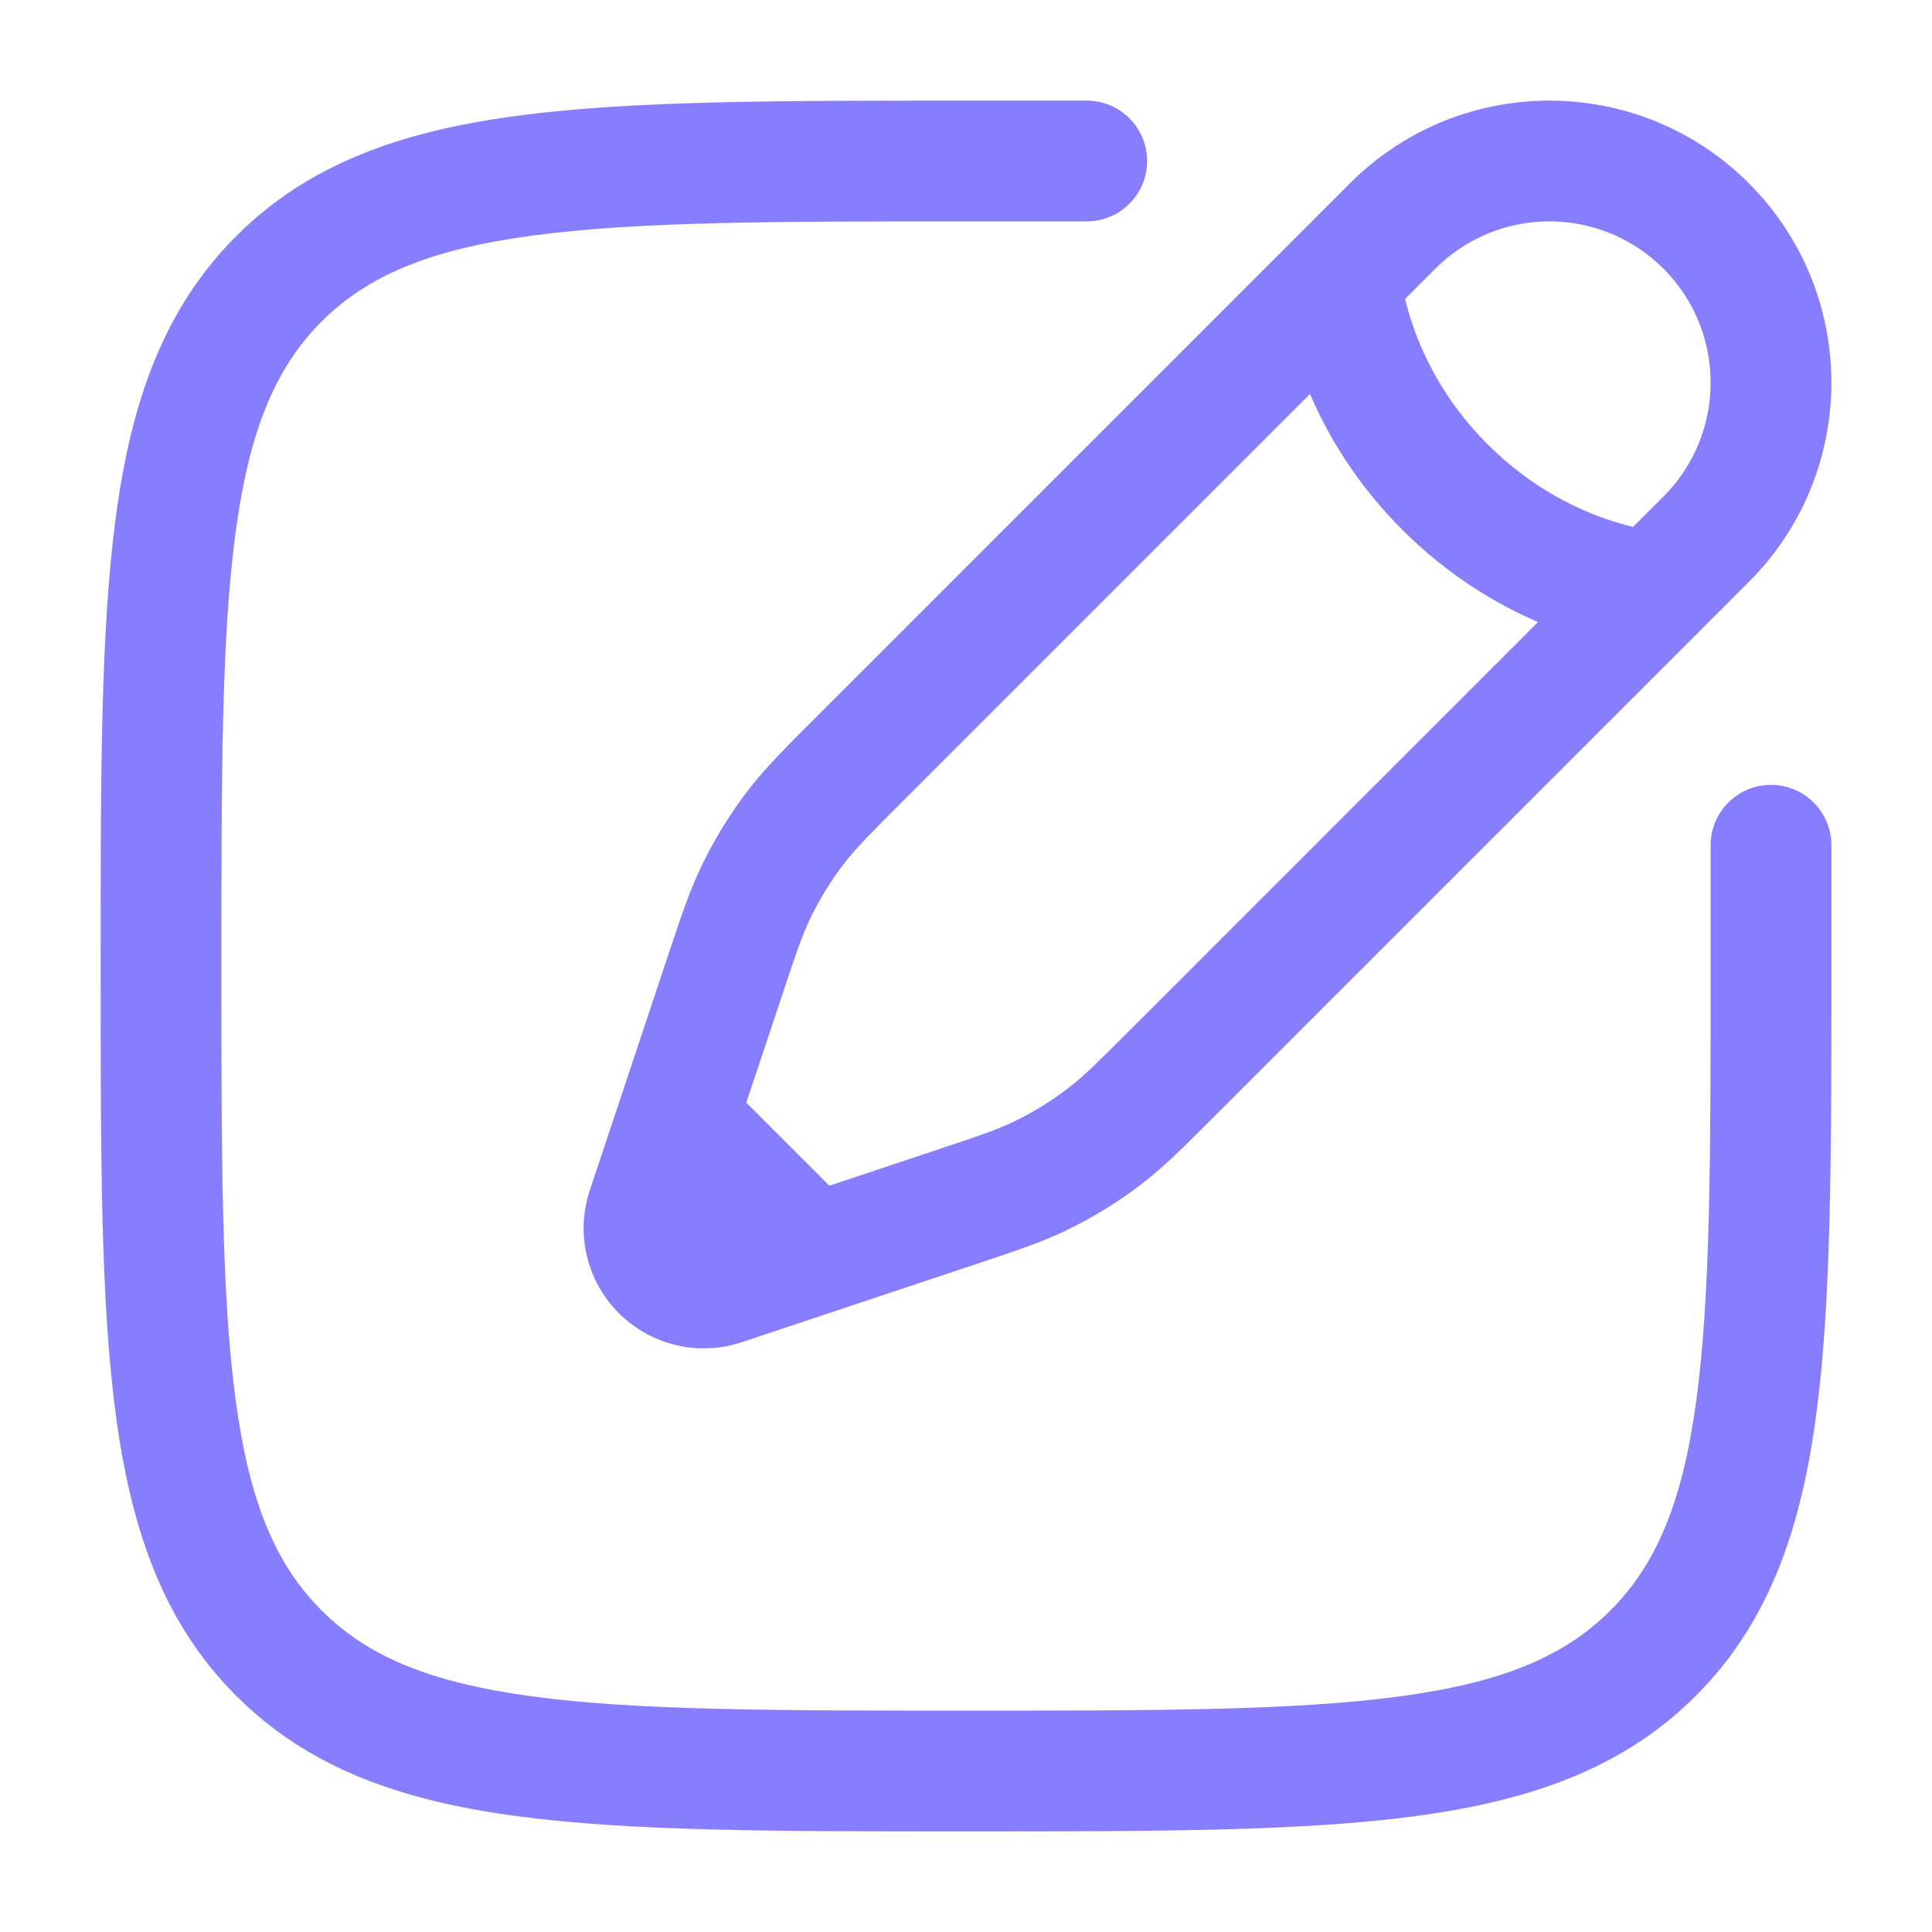
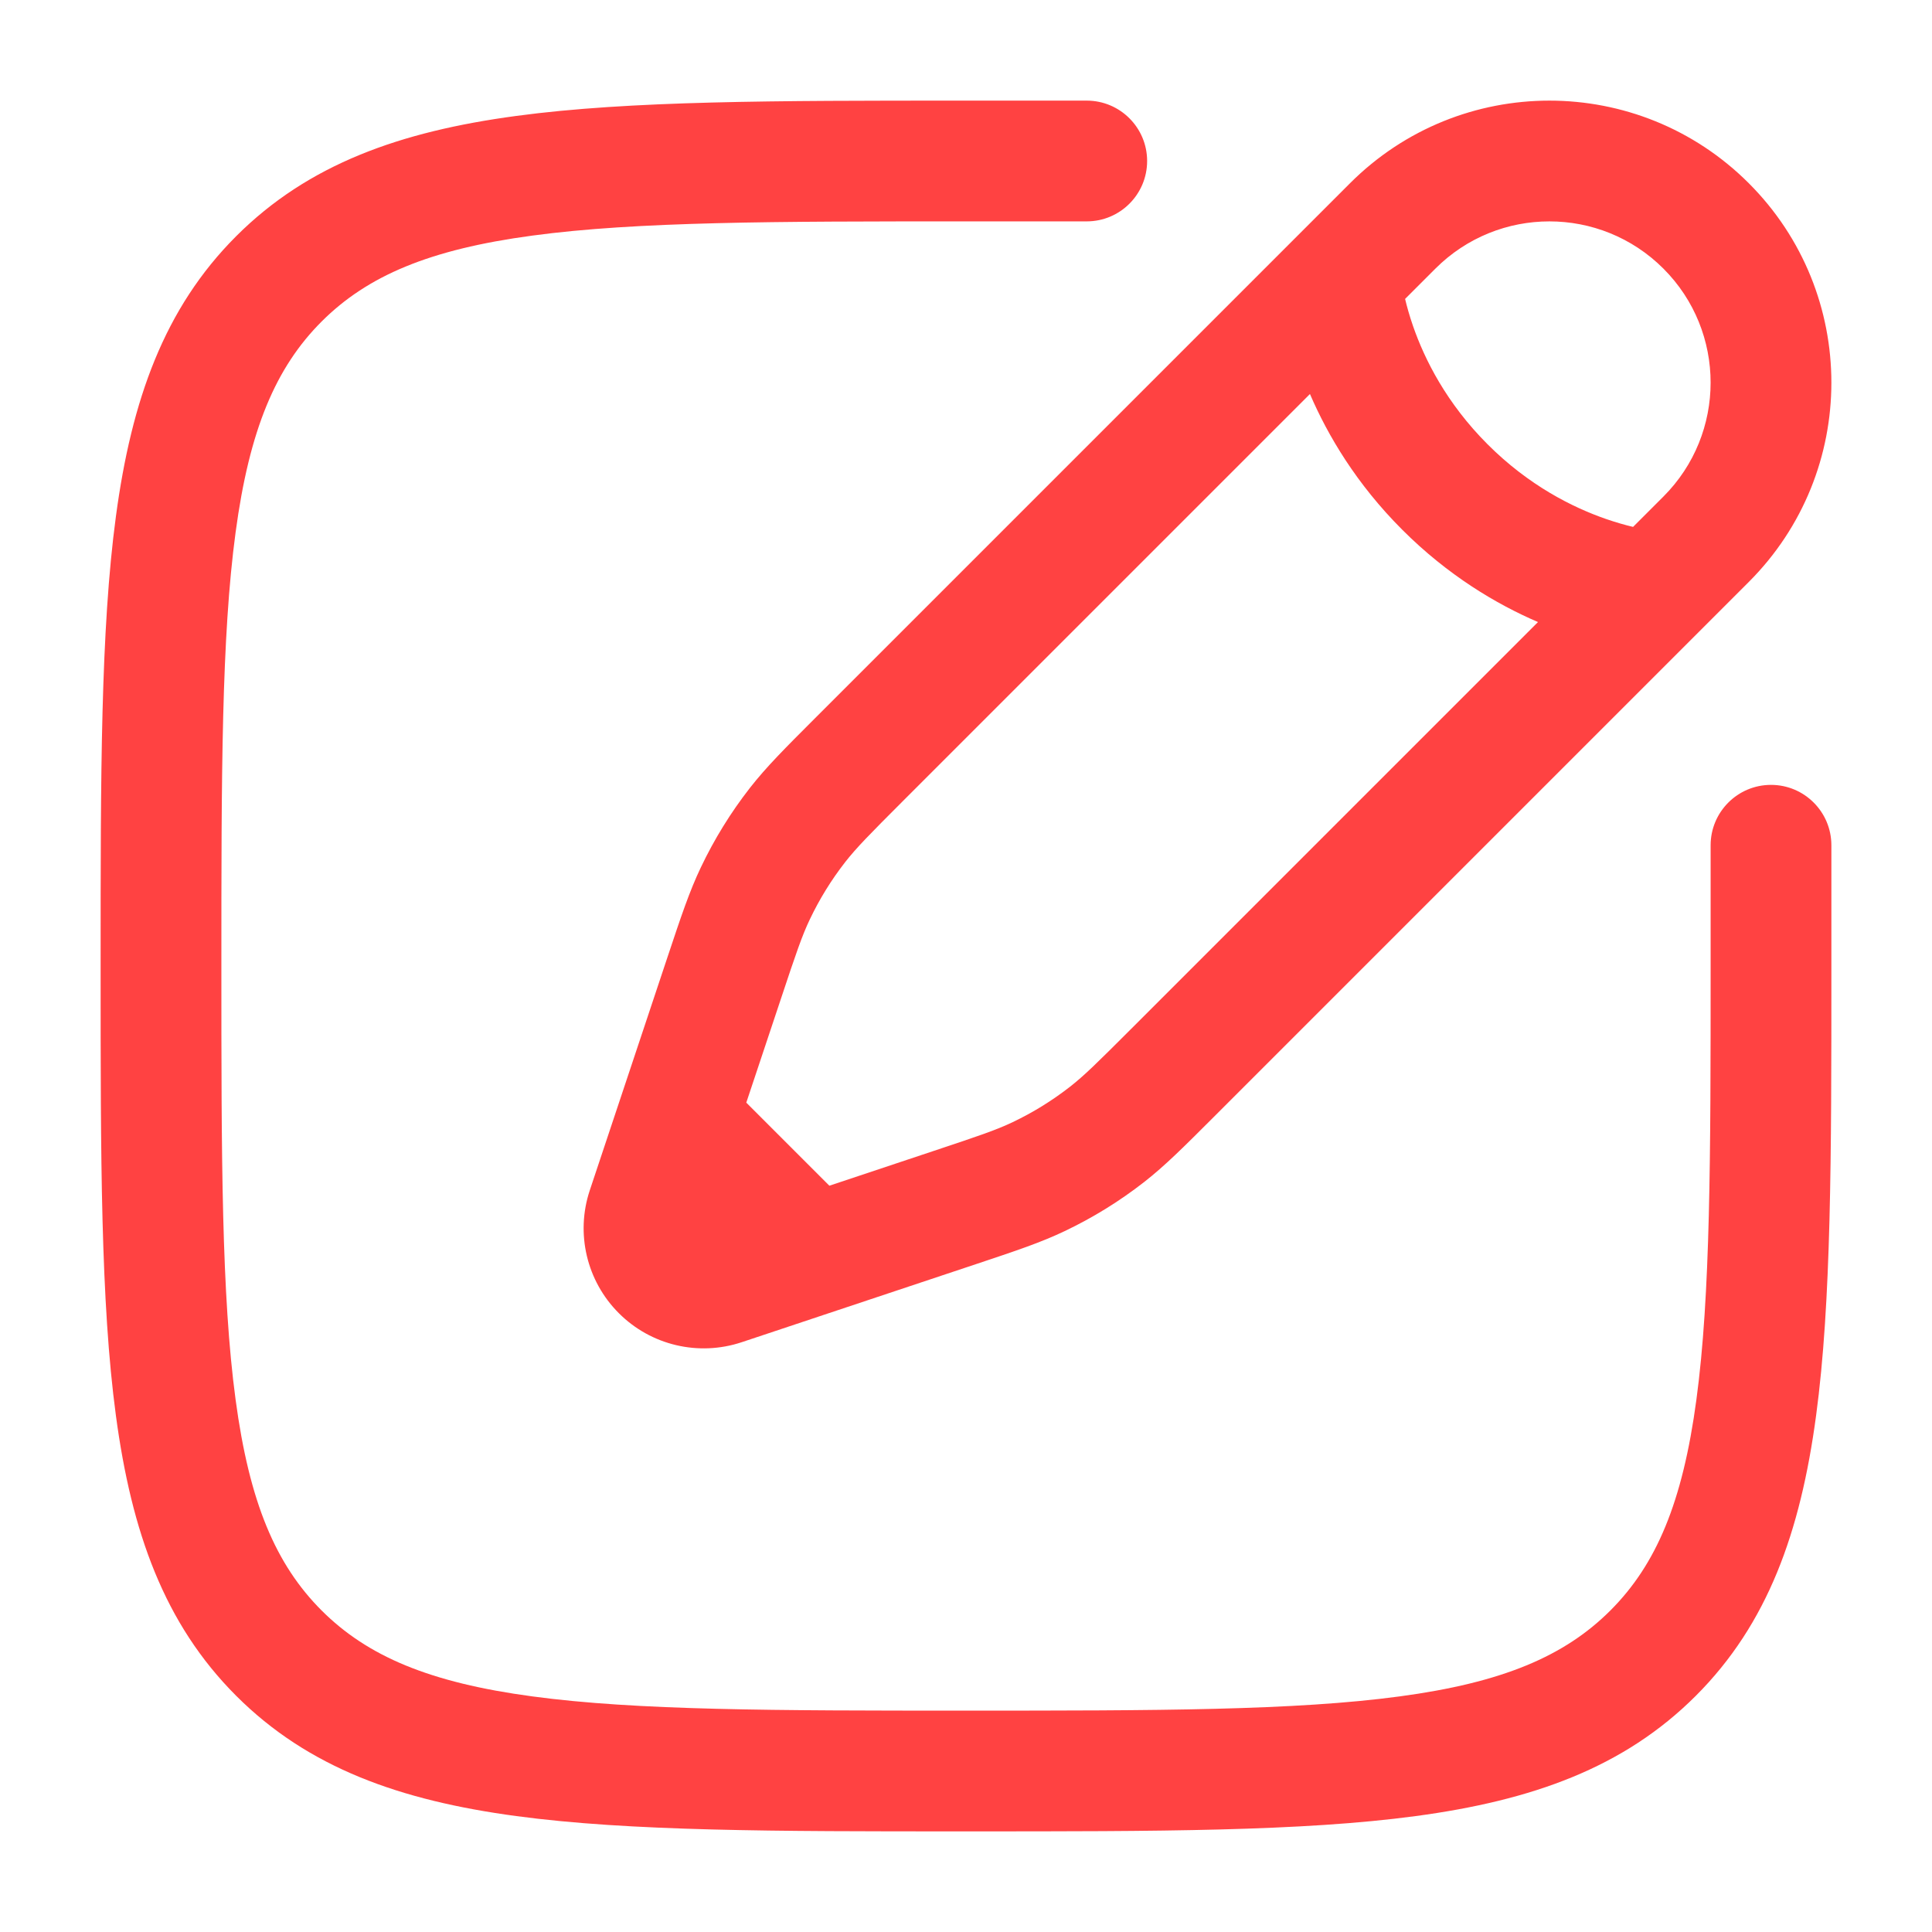
<svg xmlns="http://www.w3.org/2000/svg" width="36" height="36" viewBox="0 0 36 36" fill="none">
-   <path fill-rule="evenodd" clip-rule="evenodd" d="M17.914 1.875H20.25C20.871 1.875 21.375 2.379 21.375 3C21.375 3.621 20.871 4.125 20.25 4.125H18C14.433 4.125 11.87 4.127 9.92 4.39C8.003 4.647 6.847 5.138 5.992 5.992C5.138 6.847 4.647 8.003 4.39 9.92C4.127 11.87 4.125 14.433 4.125 18C4.125 21.567 4.127 24.13 4.39 26.08C4.647 27.997 5.138 29.153 5.992 30.008C6.847 30.862 8.003 31.353 9.92 31.61C11.87 31.873 14.433 31.875 18 31.875C21.567 31.875 24.13 31.873 26.08 31.61C27.997 31.353 29.153 30.862 30.008 30.008C30.862 29.153 31.353 27.997 31.61 26.08C31.873 24.13 31.875 21.567 31.875 18V15.75C31.875 15.129 32.379 14.625 33 14.625C33.621 14.625 34.125 15.129 34.125 15.75V18.086C34.125 21.549 34.125 24.262 33.84 26.379C33.549 28.547 32.941 30.257 31.599 31.599C30.257 32.941 28.547 33.549 26.379 33.84C24.262 34.125 21.549 34.125 18.086 34.125H17.914C14.451 34.125 11.738 34.125 9.621 33.84C7.453 33.549 5.743 32.941 4.401 31.599C3.059 30.257 2.451 28.547 2.16 26.379C1.875 24.262 1.875 21.549 1.875 18.086V17.914C1.875 14.451 1.875 11.738 2.16 9.621C2.451 7.453 3.059 5.743 4.401 4.401C5.743 3.059 7.453 2.451 9.621 2.16C11.738 1.875 14.451 1.875 17.914 1.875ZM25.156 3.414C27.208 1.362 30.534 1.362 32.586 3.414C34.638 5.466 34.638 8.792 32.586 10.844L22.614 20.816C22.057 21.373 21.708 21.722 21.319 22.026C20.86 22.384 20.364 22.69 19.839 22.94C19.393 23.153 18.925 23.309 18.178 23.558L13.821 25.01C13.017 25.278 12.13 25.069 11.531 24.469C10.931 23.87 10.722 22.983 10.99 22.179L12.442 17.822C12.691 17.075 12.847 16.607 13.06 16.161C13.31 15.636 13.616 15.14 13.974 14.681C14.278 14.292 14.627 13.943 15.184 13.386L25.156 3.414ZM30.995 5.005C29.822 3.832 27.92 3.832 26.747 5.005L26.182 5.57C26.216 5.714 26.264 5.885 26.33 6.076C26.545 6.696 26.952 7.512 27.72 8.28C28.488 9.048 29.304 9.455 29.924 9.67C30.115 9.736 30.286 9.784 30.43 9.818L30.995 9.253C32.168 8.08 32.168 6.178 30.995 5.005ZM28.658 11.591C27.884 11.258 26.982 10.724 26.129 9.871C25.276 9.018 24.742 8.116 24.409 7.342L16.826 14.925C16.201 15.55 15.957 15.798 15.748 16.065C15.491 16.395 15.271 16.751 15.091 17.129C14.945 17.434 14.833 17.764 14.554 18.603L13.906 20.546L15.454 22.094L17.397 21.446C18.236 21.167 18.566 21.055 18.871 20.909C19.249 20.729 19.605 20.509 19.935 20.252C20.202 20.044 20.45 19.799 21.075 19.174L28.658 11.591Z" fill="#877EFF" />
+   <path fill-rule="evenodd" clip-rule="evenodd" d="M17.914 1.875H20.25C20.871 1.875 21.375 2.379 21.375 3C21.375 3.621 20.871 4.125 20.25 4.125H18C14.433 4.125 11.87 4.127 9.92 4.39C8.003 4.647 6.847 5.138 5.992 5.992C5.138 6.847 4.647 8.003 4.39 9.92C4.127 11.87 4.125 14.433 4.125 18C4.125 21.567 4.127 24.13 4.39 26.08C4.647 27.997 5.138 29.153 5.992 30.008C6.847 30.862 8.003 31.353 9.92 31.61C11.87 31.873 14.433 31.875 18 31.875C21.567 31.875 24.13 31.873 26.08 31.61C27.997 31.353 29.153 30.862 30.008 30.008C30.862 29.153 31.353 27.997 31.61 26.08C31.873 24.13 31.875 21.567 31.875 18V15.75C31.875 15.129 32.379 14.625 33 14.625C33.621 14.625 34.125 15.129 34.125 15.75V18.086C34.125 21.549 34.125 24.262 33.84 26.379C33.549 28.547 32.941 30.257 31.599 31.599C30.257 32.941 28.547 33.549 26.379 33.84C24.262 34.125 21.549 34.125 18.086 34.125H17.914C14.451 34.125 11.738 34.125 9.621 33.84C7.453 33.549 5.743 32.941 4.401 31.599C3.059 30.257 2.451 28.547 2.16 26.379C1.875 24.262 1.875 21.549 1.875 18.086V17.914C1.875 14.451 1.875 11.738 2.16 9.621C2.451 7.453 3.059 5.743 4.401 4.401C5.743 3.059 7.453 2.451 9.621 2.16C11.738 1.875 14.451 1.875 17.914 1.875ZM25.156 3.414C27.208 1.362 30.534 1.362 32.586 3.414C34.638 5.466 34.638 8.792 32.586 10.844L22.614 20.816C22.057 21.373 21.708 21.722 21.319 22.026C20.86 22.384 20.364 22.69 19.839 22.94C19.393 23.153 18.925 23.309 18.178 23.558L13.821 25.01C13.017 25.278 12.13 25.069 11.531 24.469C10.931 23.87 10.722 22.983 10.99 22.179L12.442 17.822C12.691 17.075 12.847 16.607 13.06 16.161C13.31 15.636 13.616 15.14 13.974 14.681C14.278 14.292 14.627 13.943 15.184 13.386L25.156 3.414ZM30.995 5.005C29.822 3.832 27.92 3.832 26.747 5.005L26.182 5.57C26.216 5.714 26.264 5.885 26.33 6.076C26.545 6.696 26.952 7.512 27.72 8.28C28.488 9.048 29.304 9.455 29.924 9.67C30.115 9.736 30.286 9.784 30.43 9.818L30.995 9.253C32.168 8.08 32.168 6.178 30.995 5.005ZM28.658 11.591C27.884 11.258 26.982 10.724 26.129 9.871C25.276 9.018 24.742 8.116 24.409 7.342L16.826 14.925C16.201 15.55 15.957 15.798 15.748 16.065C15.491 16.395 15.271 16.751 15.091 17.129C14.945 17.434 14.833 17.764 14.554 18.603L13.906 20.546L15.454 22.094L17.397 21.446C18.236 21.167 18.566 21.055 18.871 20.909C19.249 20.729 19.605 20.509 19.935 20.252C20.202 20.044 20.45 19.799 21.075 19.174L28.658 11.591Z" fill="#ff4242" />
</svg>
